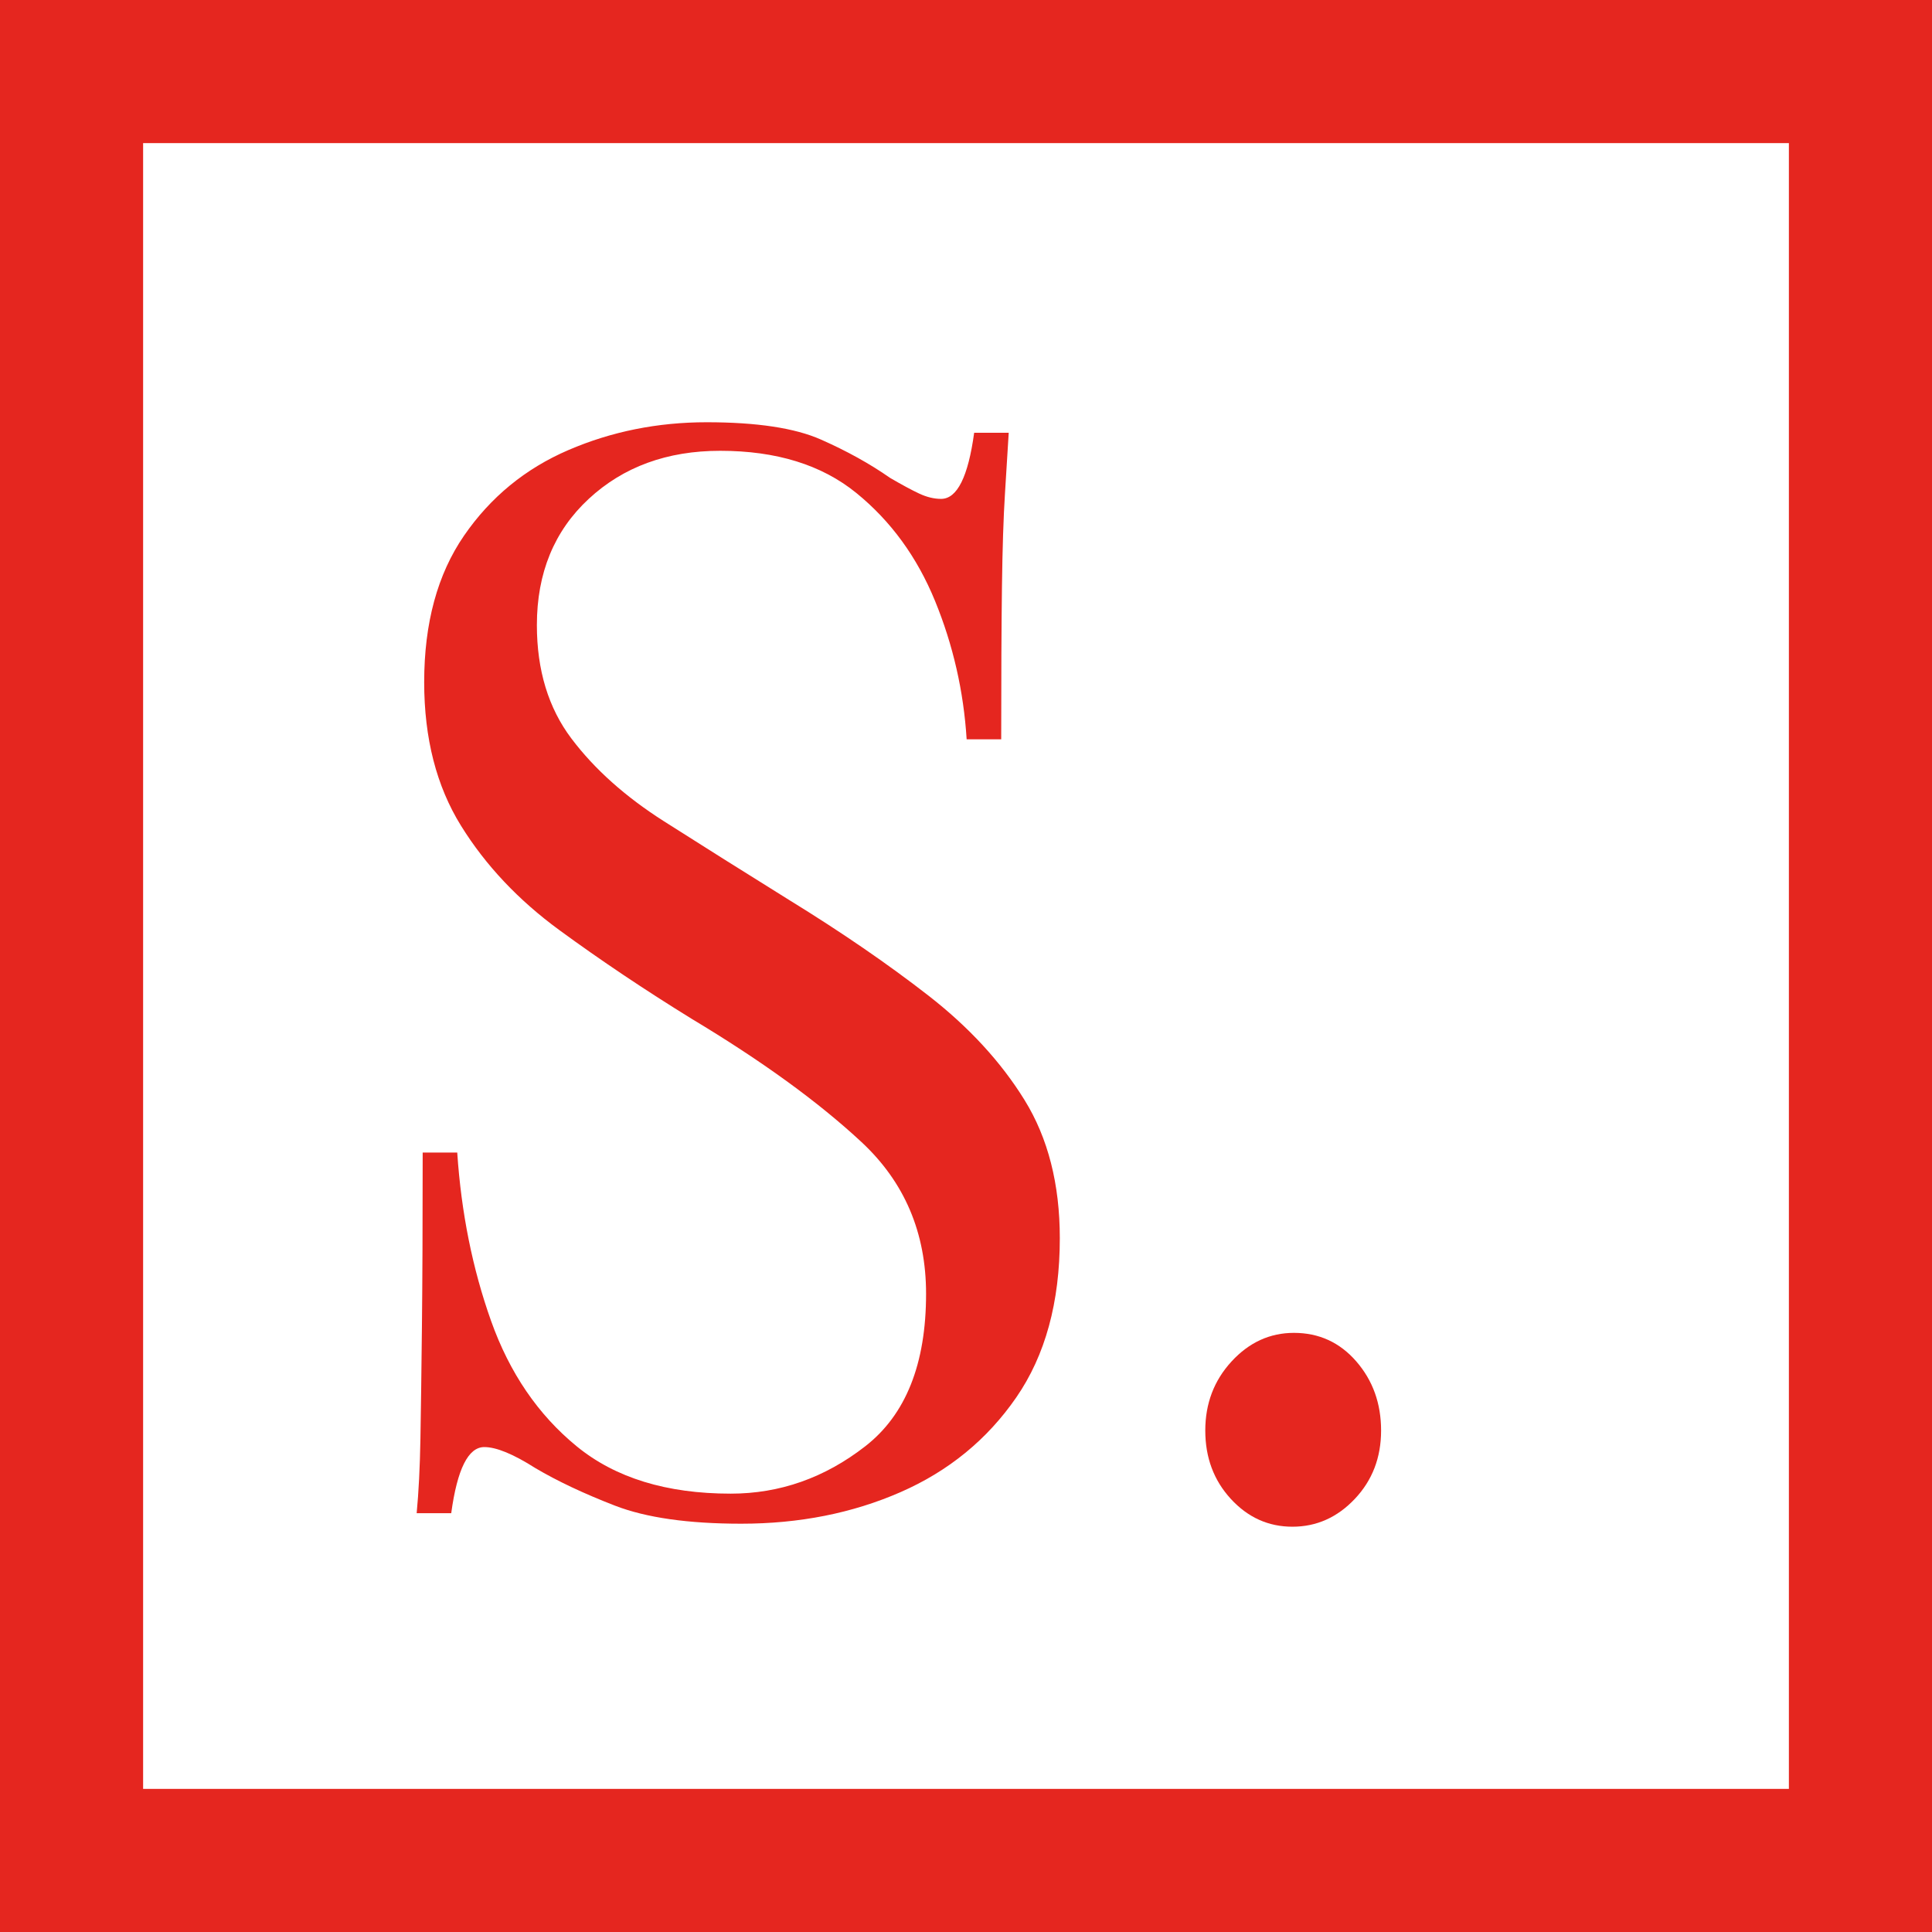
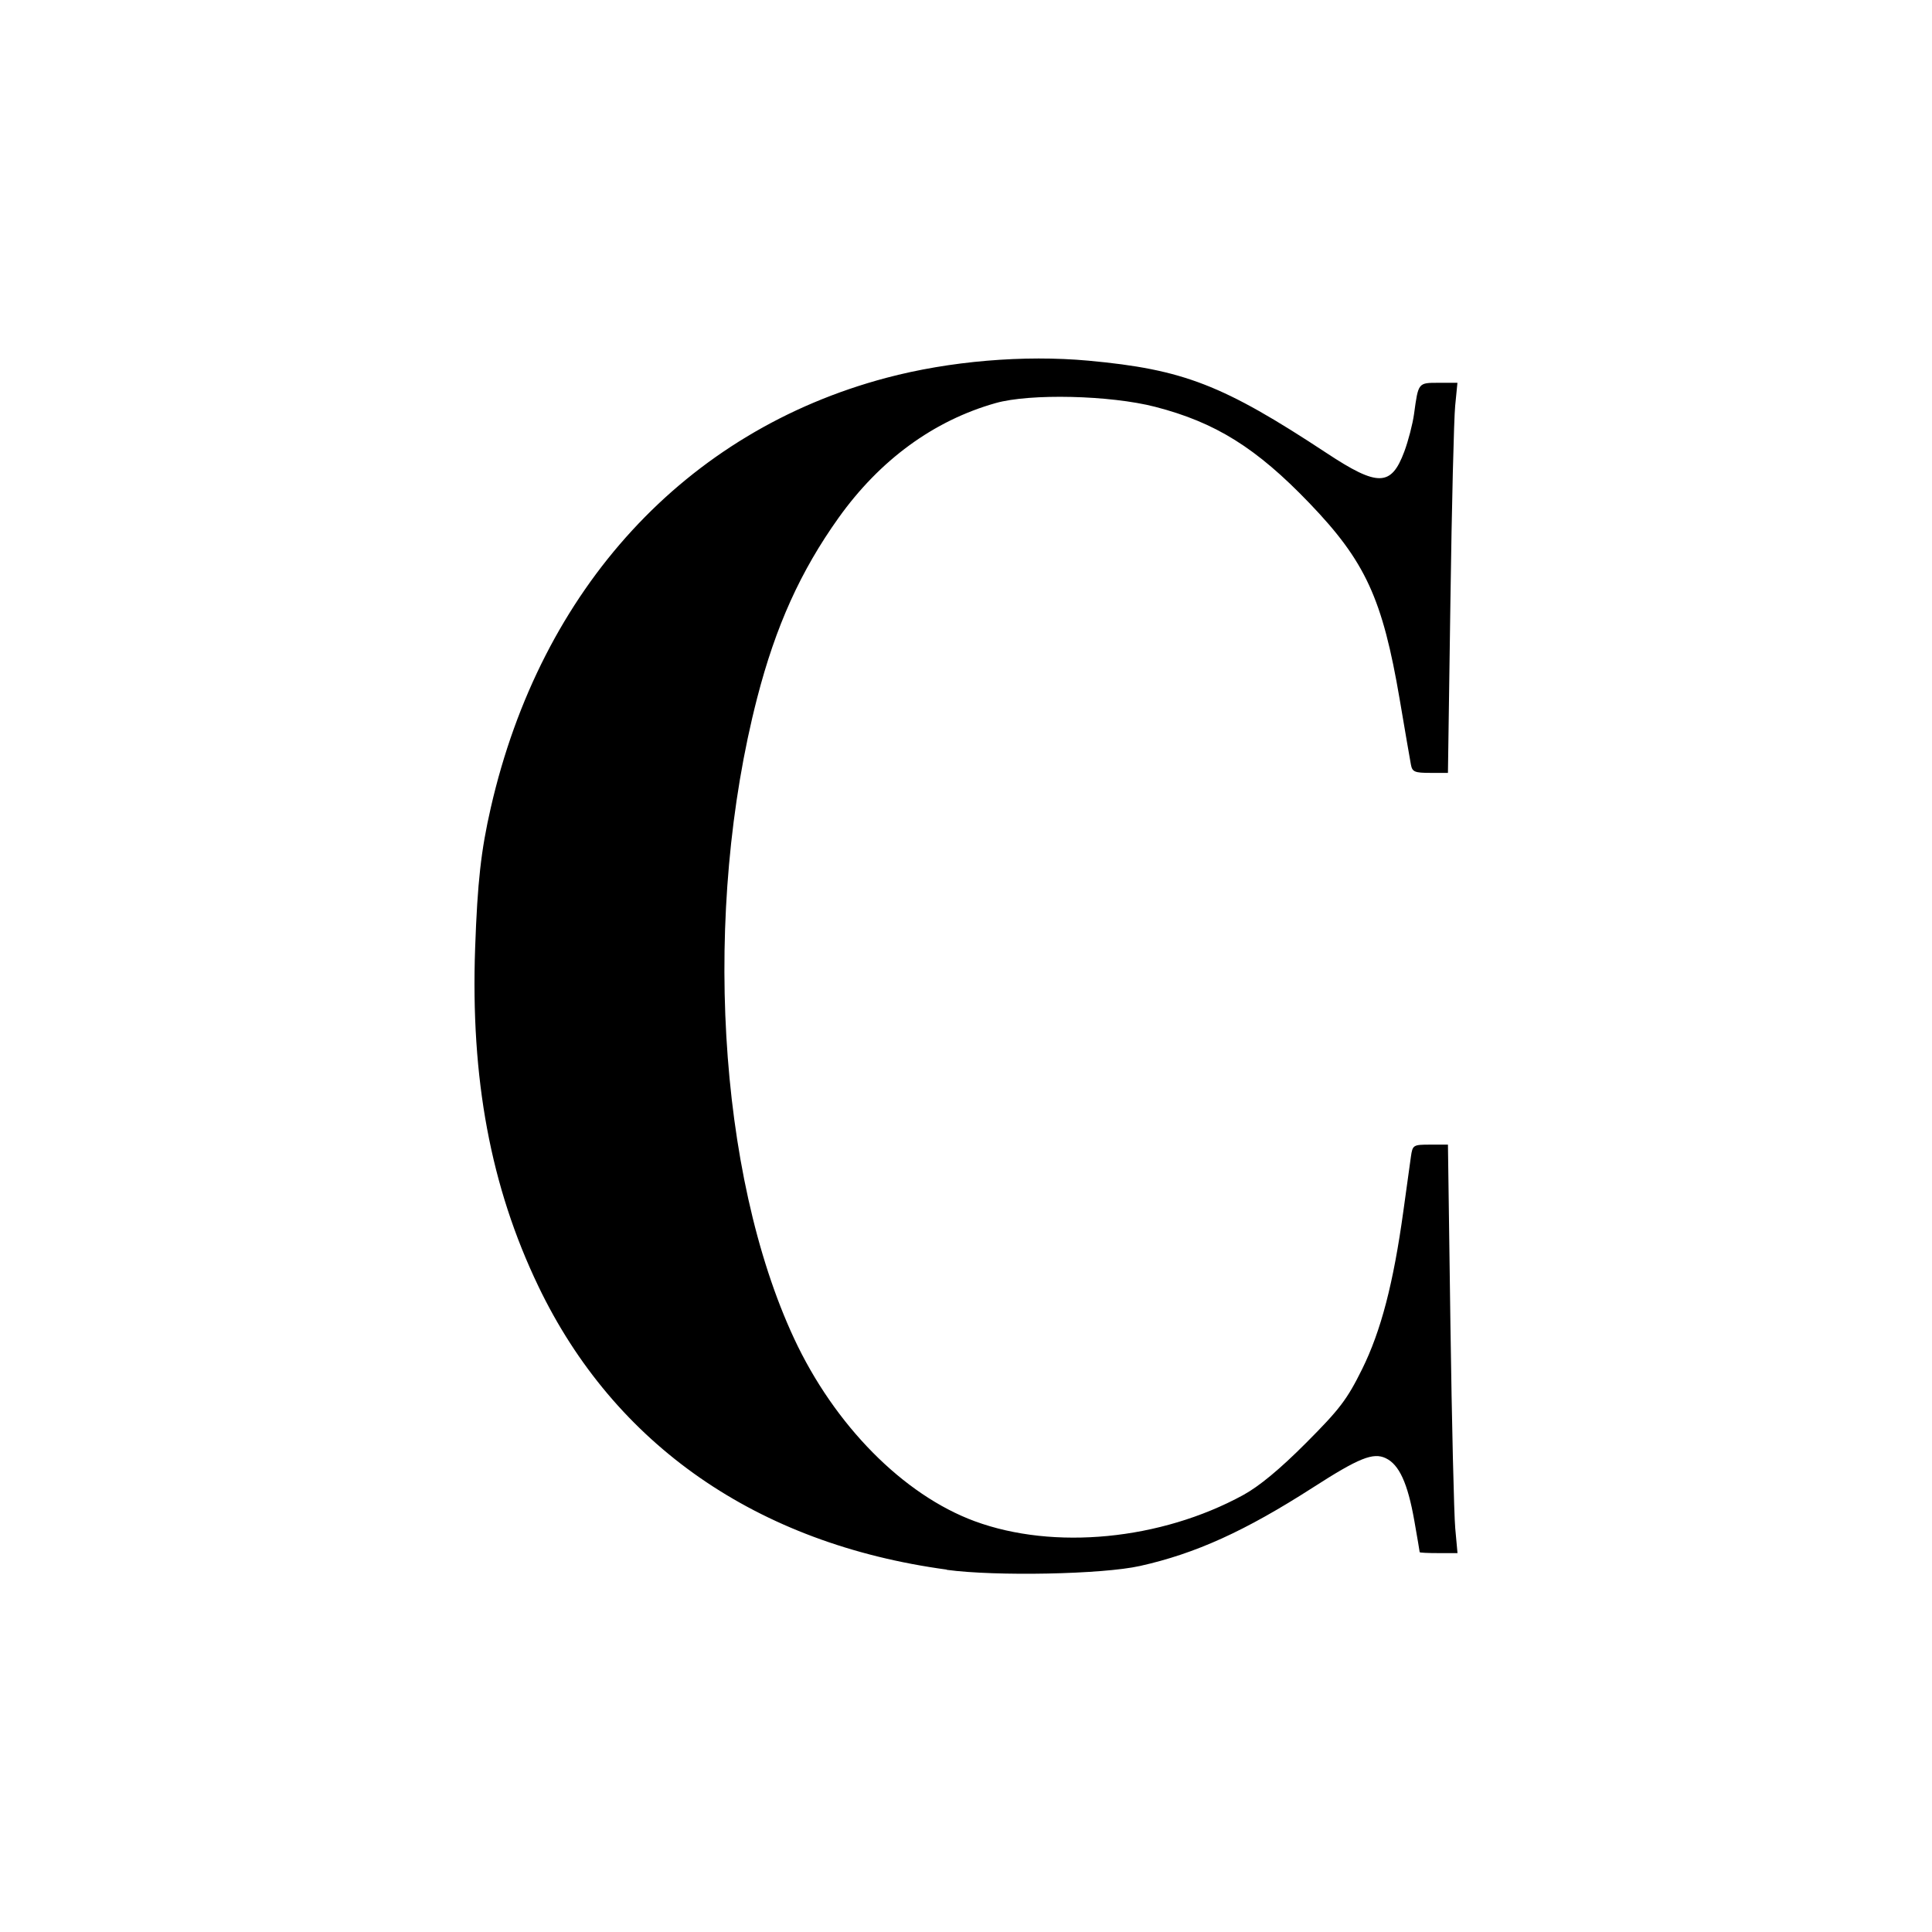
- <svg xmlns="http://www.w3.org/2000/svg" width="54px" height="54px" viewBox="0 0 54 54" version="1.1">
-   <g id="Page-1" stroke="none" stroke-width="1" fill="none" fill-rule="evenodd">
-     <g id="logo-mobile">
-       <rect id="Rectangle-6" stroke="#E5261F" stroke-width="4" fill-rule="nonzero" x="2" y="2" width="50" height="50" />
-       <path id="." fill="#E5261F" d="M34.402,41.895 C33.926,41.377 33.688,40.74 33.688,39.984 C33.688,39.228 33.933,38.584 34.423,38.052 C34.913,37.52 35.494,37.254 36.166,37.254 C36.866,37.254 37.447,37.52 37.909,38.052 C38.371,38.584 38.602,39.228 38.602,39.984 C38.602,40.74 38.357,41.377 37.867,41.895 C37.377,42.413 36.796,42.672 36.124,42.672 C35.452,42.672 34.878,42.413 34.402,41.895 Z" />
-       <path id="S" fill="#E5261F" fill-rule="nonzero" d="M20.718,42.588 C22.342,42.588 23.826,42.294 25.17,41.706 C26.514,41.118 27.592,40.236 28.404,39.06 C29.216,37.884 29.622,36.4 29.622,34.608 C29.622,33.096 29.293,31.808 28.635,30.744 C27.977,29.68 27.081,28.707 25.947,27.825 C24.813,26.943 23.518,26.054 22.062,25.158 C20.802,24.374 19.633,23.639 18.555,22.953 C17.477,22.267 16.616,21.497 15.972,20.643 C15.328,19.789 15.006,18.732 15.006,17.472 C15.006,16.016 15.489,14.84 16.455,13.944 C17.421,13.048 18.646,12.6 20.13,12.6 C21.698,12.6 22.965,12.992 23.931,13.776 C24.897,14.56 25.632,15.568 26.136,16.8 C26.64,18.032 26.934,19.32 27.018,20.664 L27.018,20.664 L27.984,20.664 C27.984,18.9 27.991,17.479 28.005,16.401 C28.019,15.323 28.047,14.455 28.089,13.797 C28.131,13.139 28.166,12.572 28.194,12.096 L28.194,12.096 L27.228,12.096 C27.06,13.328 26.752,13.944 26.304,13.944 C26.108,13.944 25.905,13.895 25.695,13.797 C25.485,13.699 25.212,13.552 24.876,13.356 C24.316,12.964 23.672,12.607 22.944,12.285 C22.216,11.963 21.152,11.802 19.752,11.802 C18.38,11.802 17.092,12.061 15.888,12.579 C14.684,13.097 13.711,13.895 12.969,14.973 C12.227,16.051 11.856,17.416 11.856,19.068 C11.856,20.636 12.199,21.973 12.885,23.079 C13.571,24.185 14.488,25.158 15.636,25.998 C16.784,26.838 18.016,27.664 19.332,28.476 C21.292,29.652 22.874,30.8 24.078,31.92 C25.282,33.04 25.884,34.454 25.884,36.162 C25.884,38.122 25.317,39.543 24.183,40.425 C23.049,41.307 21.796,41.748 20.424,41.748 C18.632,41.748 17.197,41.307 16.119,40.425 C15.041,39.543 14.243,38.374 13.725,36.918 C13.207,35.462 12.892,33.894 12.78,32.214 L12.78,32.214 L11.814,32.214 C11.814,34.174 11.807,35.798 11.793,37.086 C11.779,38.374 11.765,39.417 11.751,40.215 C11.737,41.013 11.702,41.706 11.646,42.294 L11.646,42.294 L12.612,42.294 C12.78,41.062 13.088,40.446 13.536,40.446 C13.872,40.446 14.348,40.642 14.964,41.034 C15.58,41.398 16.322,41.748 17.19,42.084 C18.058,42.42 19.234,42.588 20.718,42.588 Z" />
-     </g>
+ <svg xmlns="http://www.w3.org/2000/svg" width="100" height="100" viewBox="0 0 26.458 26.458" version="1.1" id="svg8">
+   <defs id="defs2" />
+   <g id="layer1" transform="translate(0,-270.5417)">
+     <path style="fill:#000000;stroke-width:0.05" d="m 12.966,292.037 c -2.598,-0.352 -4.551,-1.707 -5.594,-3.882 -0.653,-1.361 -0.929,-2.841 -0.865,-4.636 0.032,-0.898 0.08,-1.329 0.214,-1.915 0.687,-3.006 2.667,-5.158 5.417,-5.888 0.865,-0.23 1.884,-0.316 2.768,-0.235 1.302,0.12 1.842,0.33 3.261,1.265 0.703,0.464 0.885,0.46 1.064,-0.019 0.055,-0.147 0.115,-0.379 0.134,-0.517 0.059,-0.431 0.055,-0.426 0.338,-0.426 h 0.256 l -0.031,0.315 c -0.017,0.173 -0.047,1.375 -0.065,2.671 l -0.034,2.356 h -0.243 c -0.212,0 -0.246,-0.014 -0.264,-0.113 -0.012,-0.062 -0.081,-0.465 -0.154,-0.895 -0.235,-1.379 -0.469,-1.888 -1.238,-2.688 -0.725,-0.755 -1.285,-1.104 -2.11,-1.317 -0.616,-0.159 -1.714,-0.185 -2.186,-0.051 -0.848,0.24 -1.584,0.778 -2.15,1.571 -0.522,0.732 -0.861,1.483 -1.115,2.467 -0.751,2.911 -0.543,6.52 0.505,8.77 0.554,1.19 1.496,2.143 2.474,2.504 1.085,0.4 2.547,0.258 3.675,-0.357 0.22,-0.12 0.503,-0.354 0.861,-0.713 0.464,-0.465 0.564,-0.597 0.77,-1.013 0.259,-0.525 0.428,-1.174 0.565,-2.167 0.044,-0.319 0.091,-0.653 0.103,-0.743 0.023,-0.159 0.031,-0.164 0.265,-0.164 h 0.242 l 0.034,2.457 c 0.019,1.351 0.049,2.61 0.066,2.797 l 0.031,0.34 h -0.259 c -0.143,0 -0.259,-0.005 -0.259,-0.013 -4e-5,-0.007 -0.033,-0.202 -0.074,-0.434 -0.09,-0.51 -0.207,-0.766 -0.391,-0.853 -0.172,-0.082 -0.368,-0.003 -0.996,0.401 -0.931,0.598 -1.607,0.905 -2.369,1.075 -0.513,0.115 -1.974,0.144 -2.646,0.053 z" id="path37" />
  </g>
</svg>
